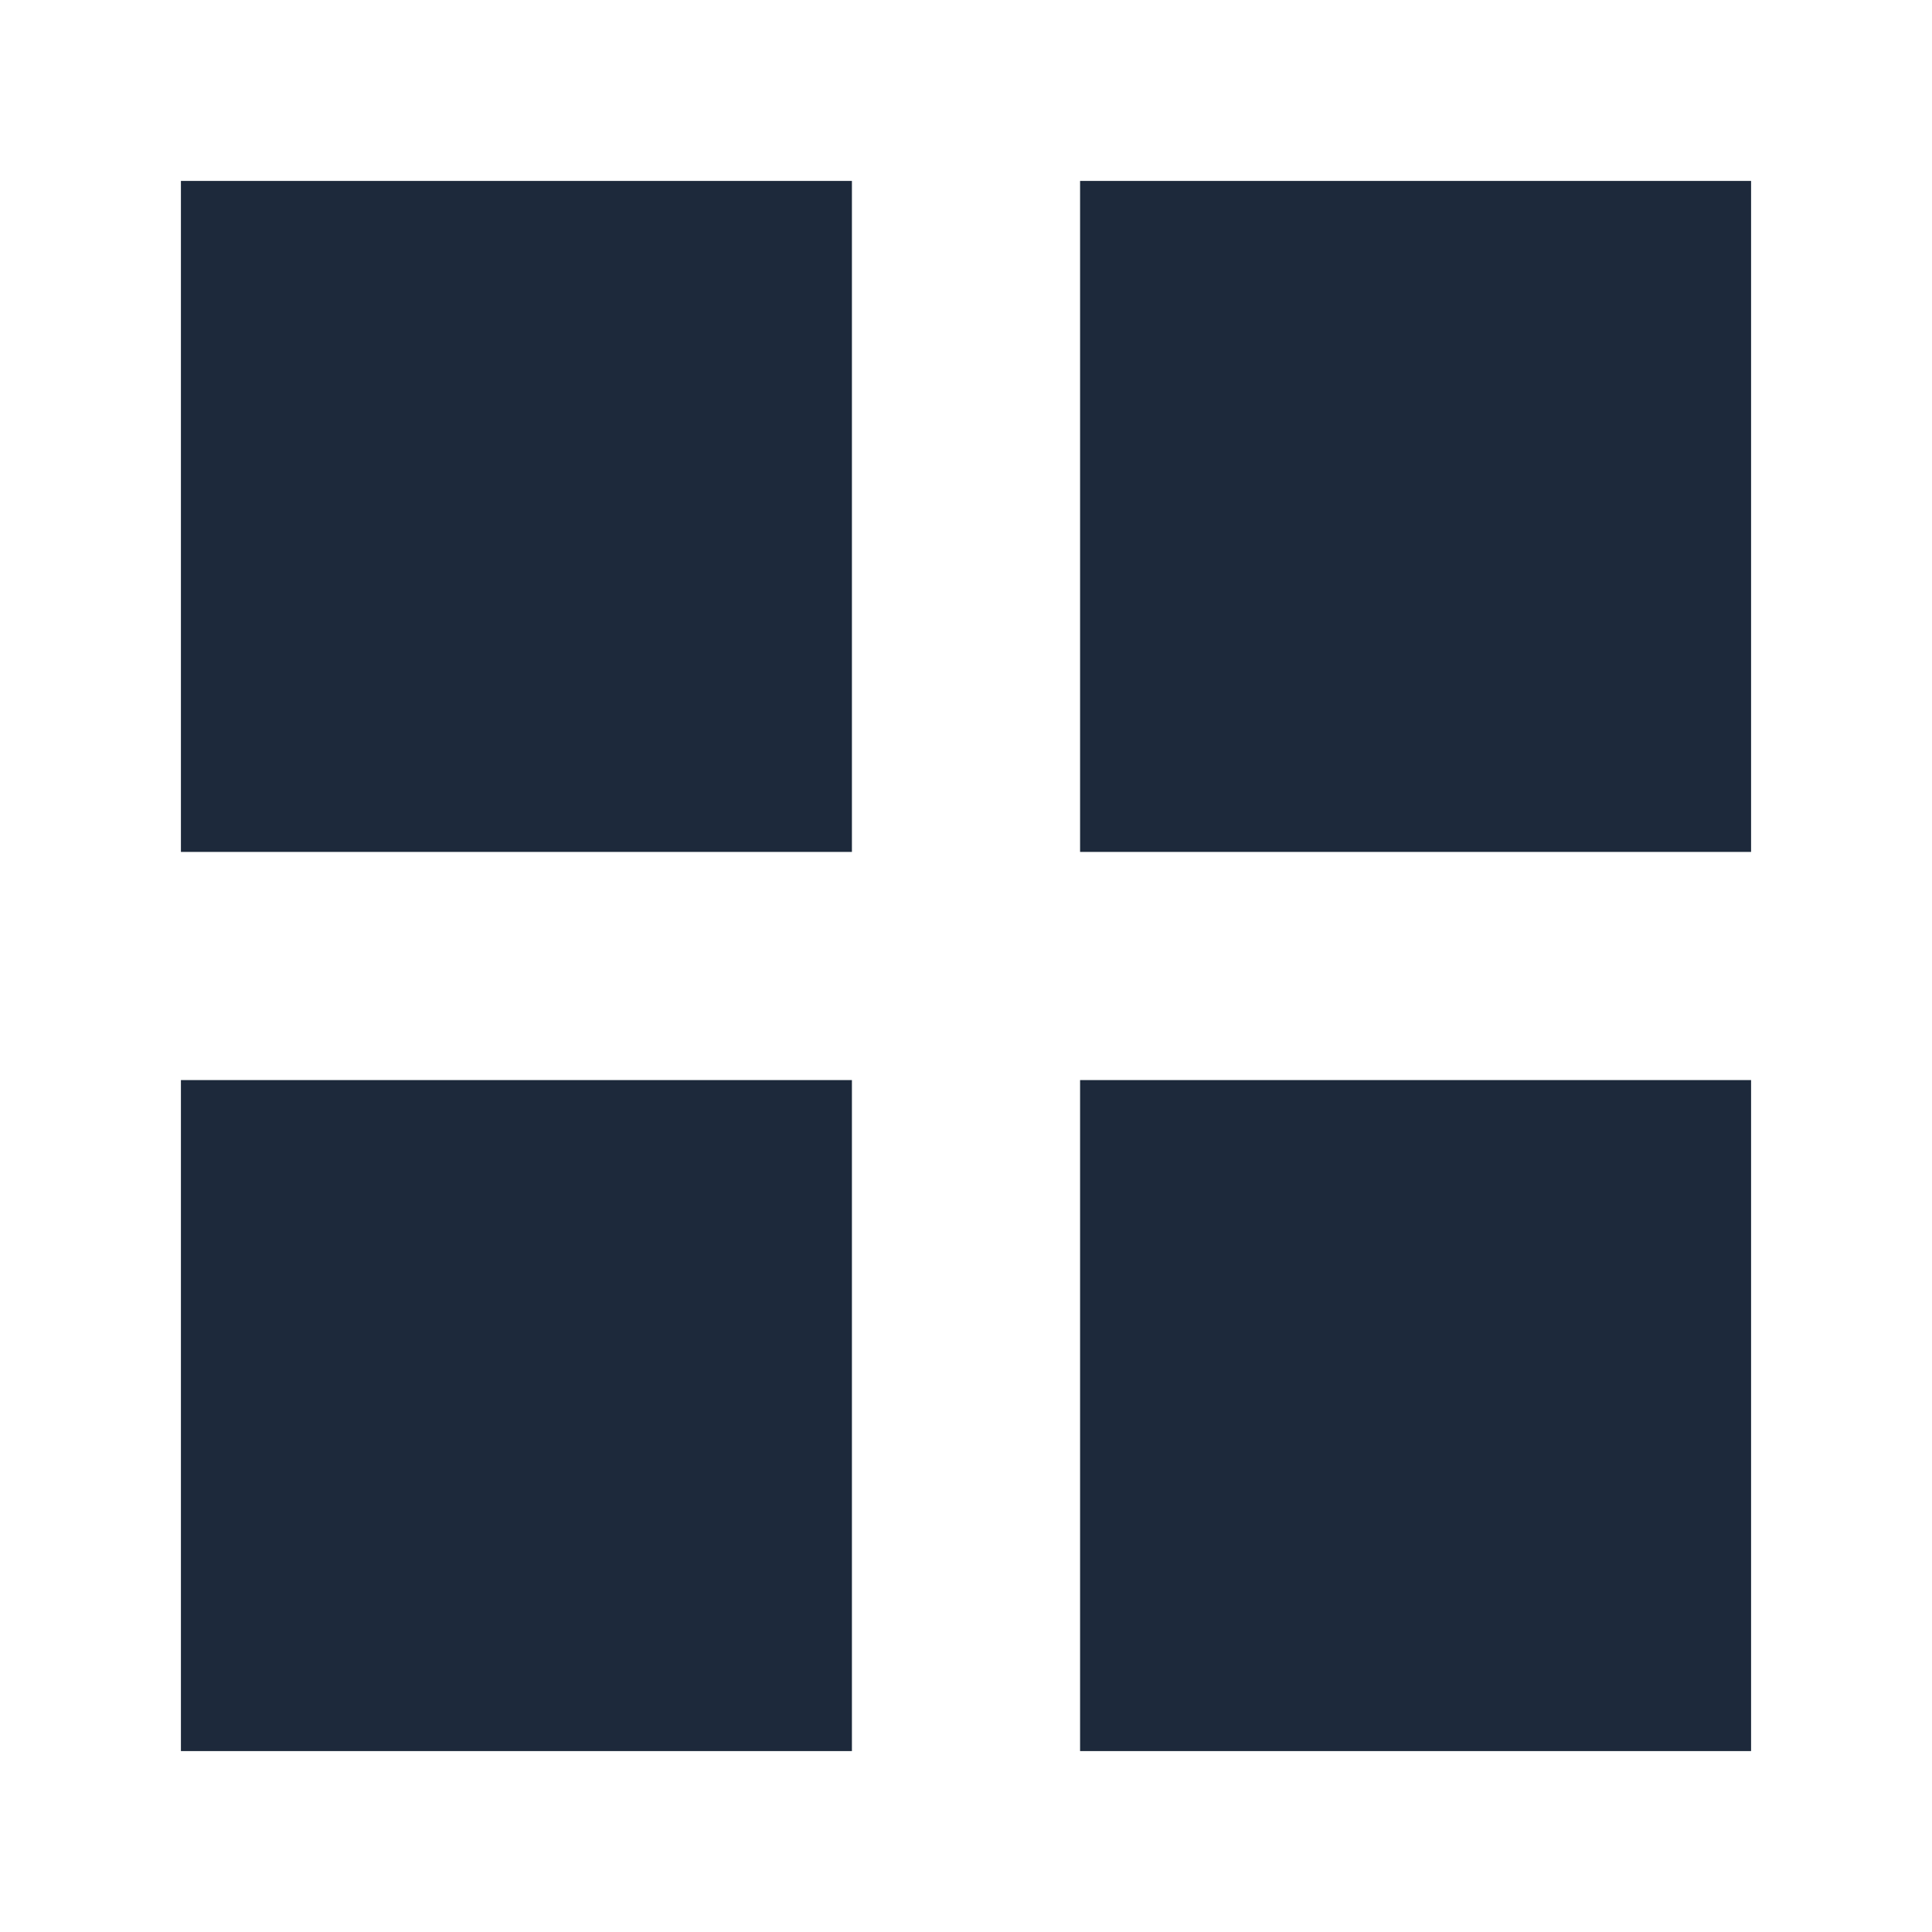
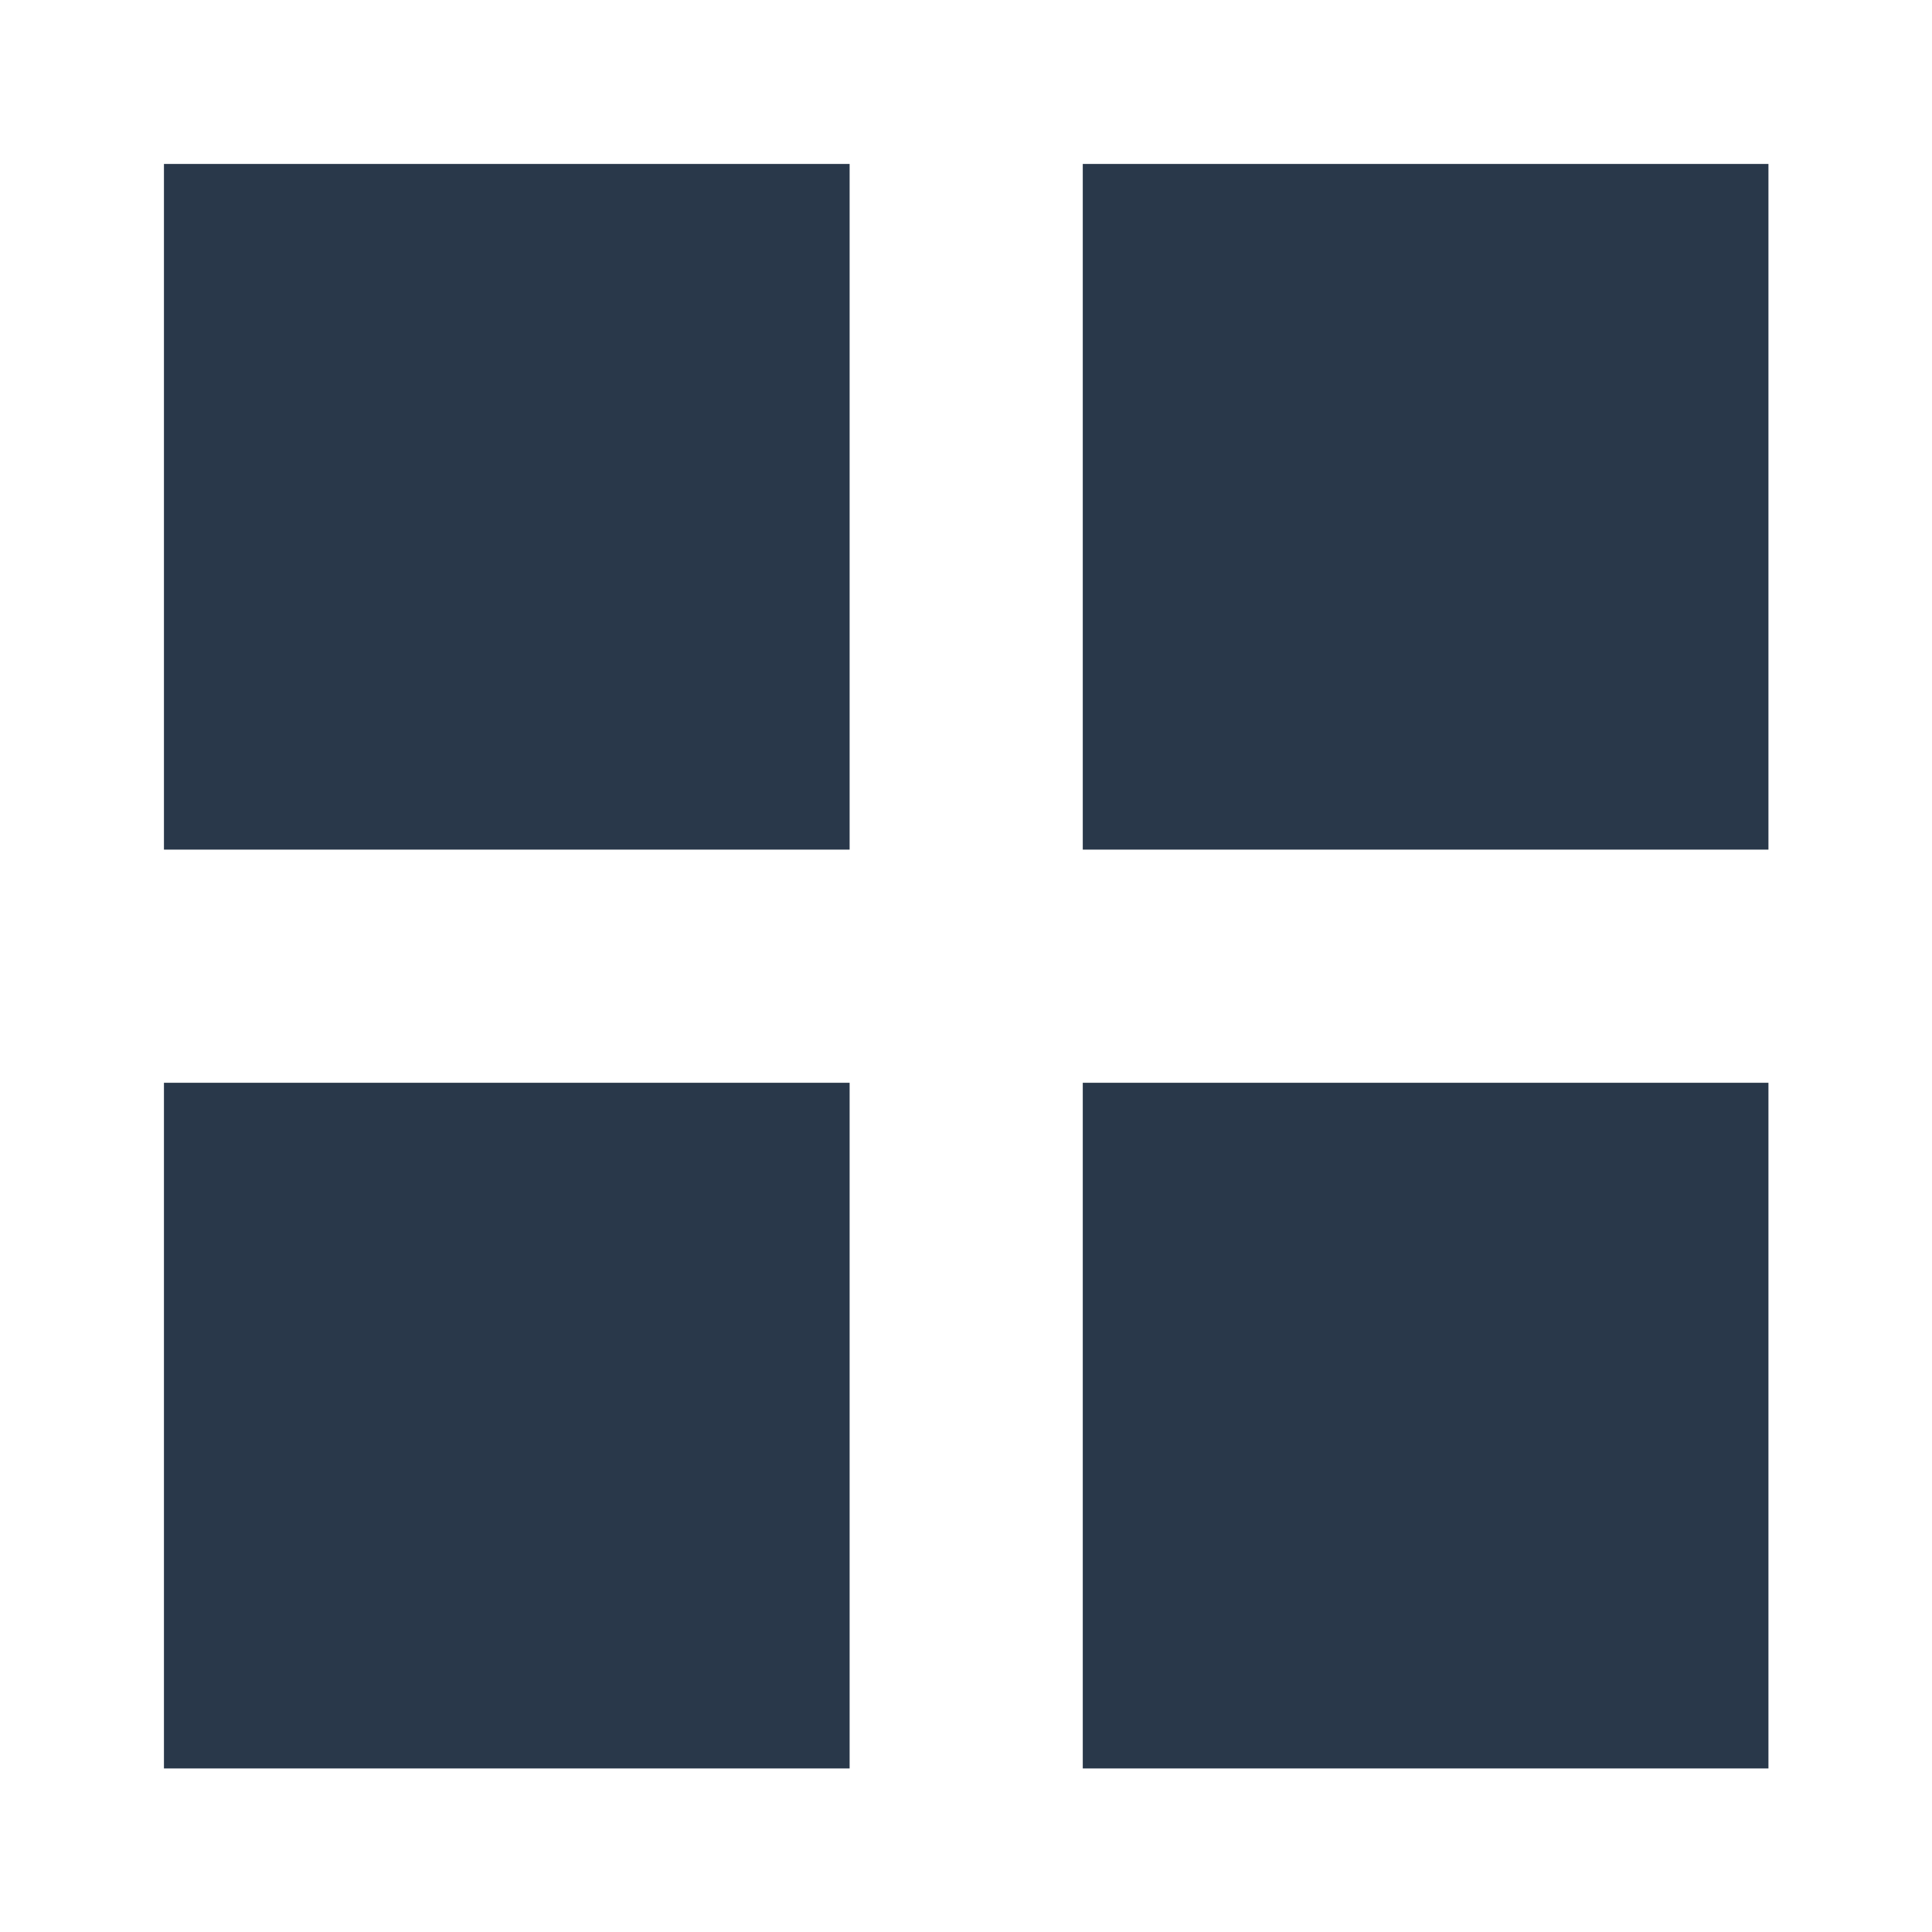
- <svg xmlns="http://www.w3.org/2000/svg" enable-background="new 0 0 480 480" height="500" viewBox="0 0 500 500" width="500" fill="#1d293b">
+ <svg xmlns="http://www.w3.org/2000/svg" enable-background="new 0 0 480 480" height="500" viewBox="5.3 5.3 489.3 489.3" width="500" fill="#29384A">
  <path d="m46.822 46.822h173.654v173.654h-173.654z" />
  <path d="m279.524 46.822h173.654v173.654h-173.654z" />
  <path d="m46.822 279.524h173.654v173.654h-173.654z" />
  <path d="m279.524 279.524h173.654v173.654h-173.654z" />
</svg>
